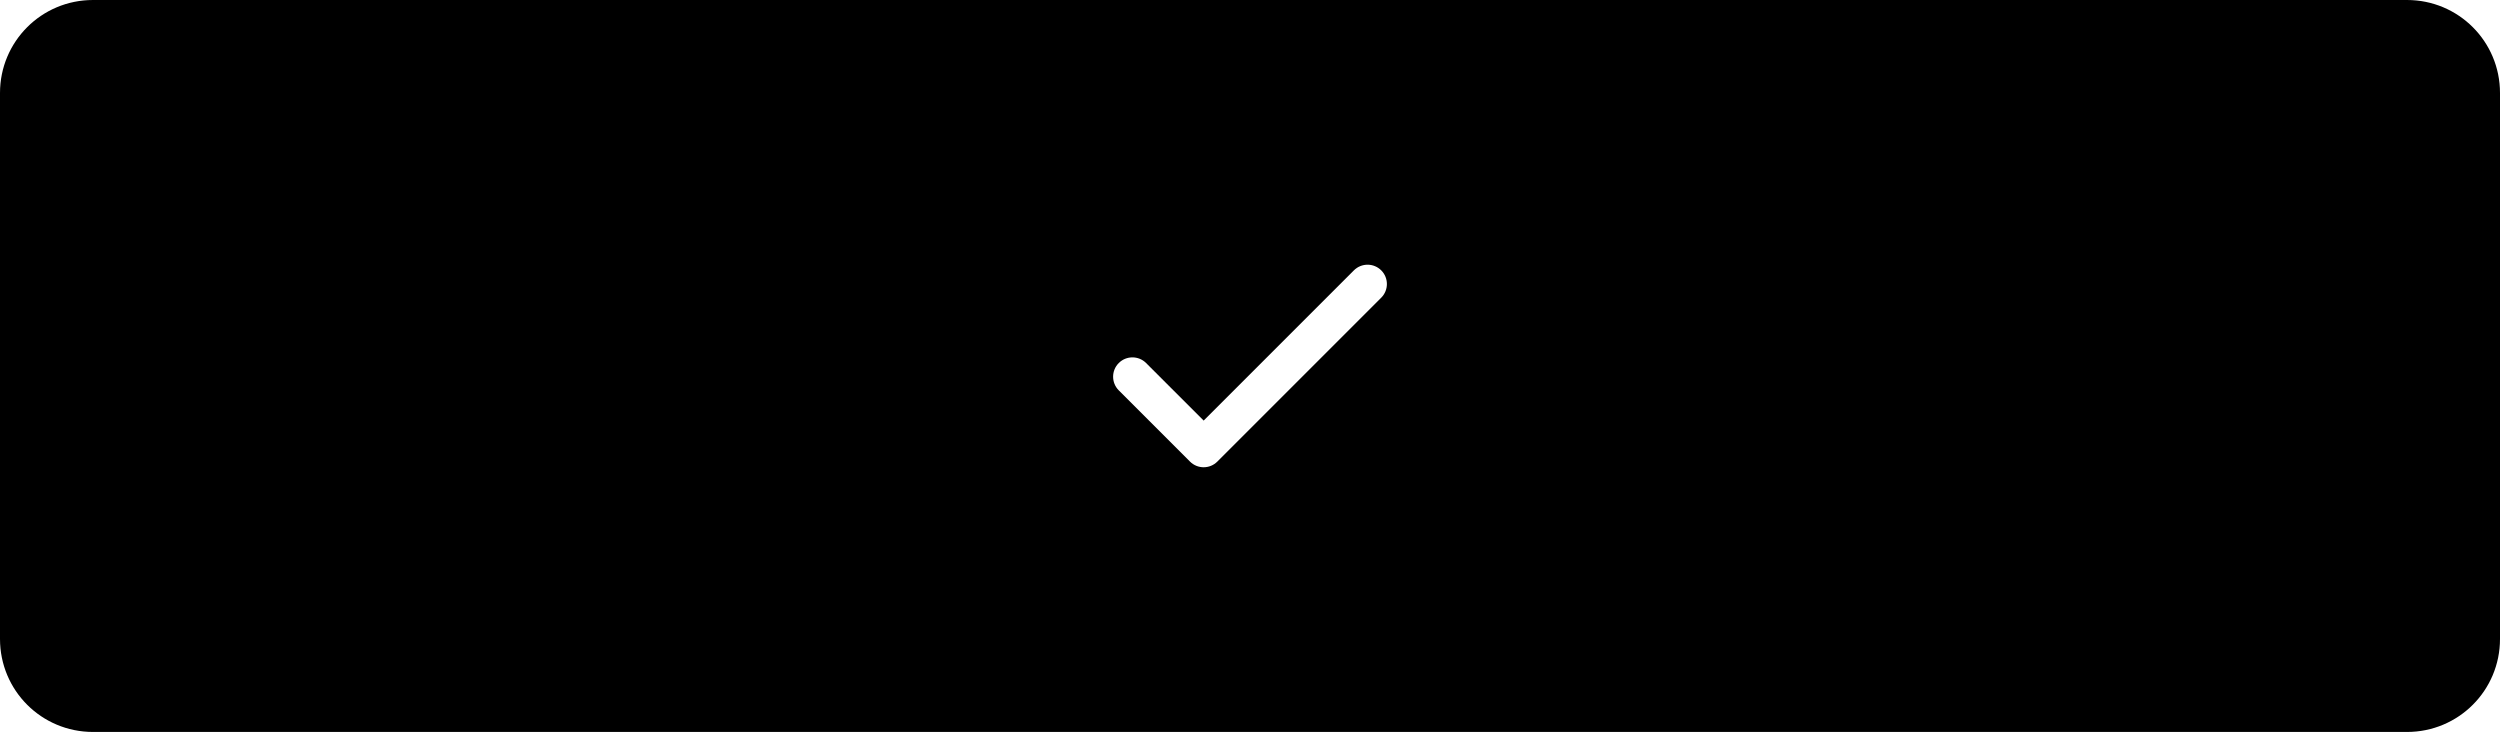
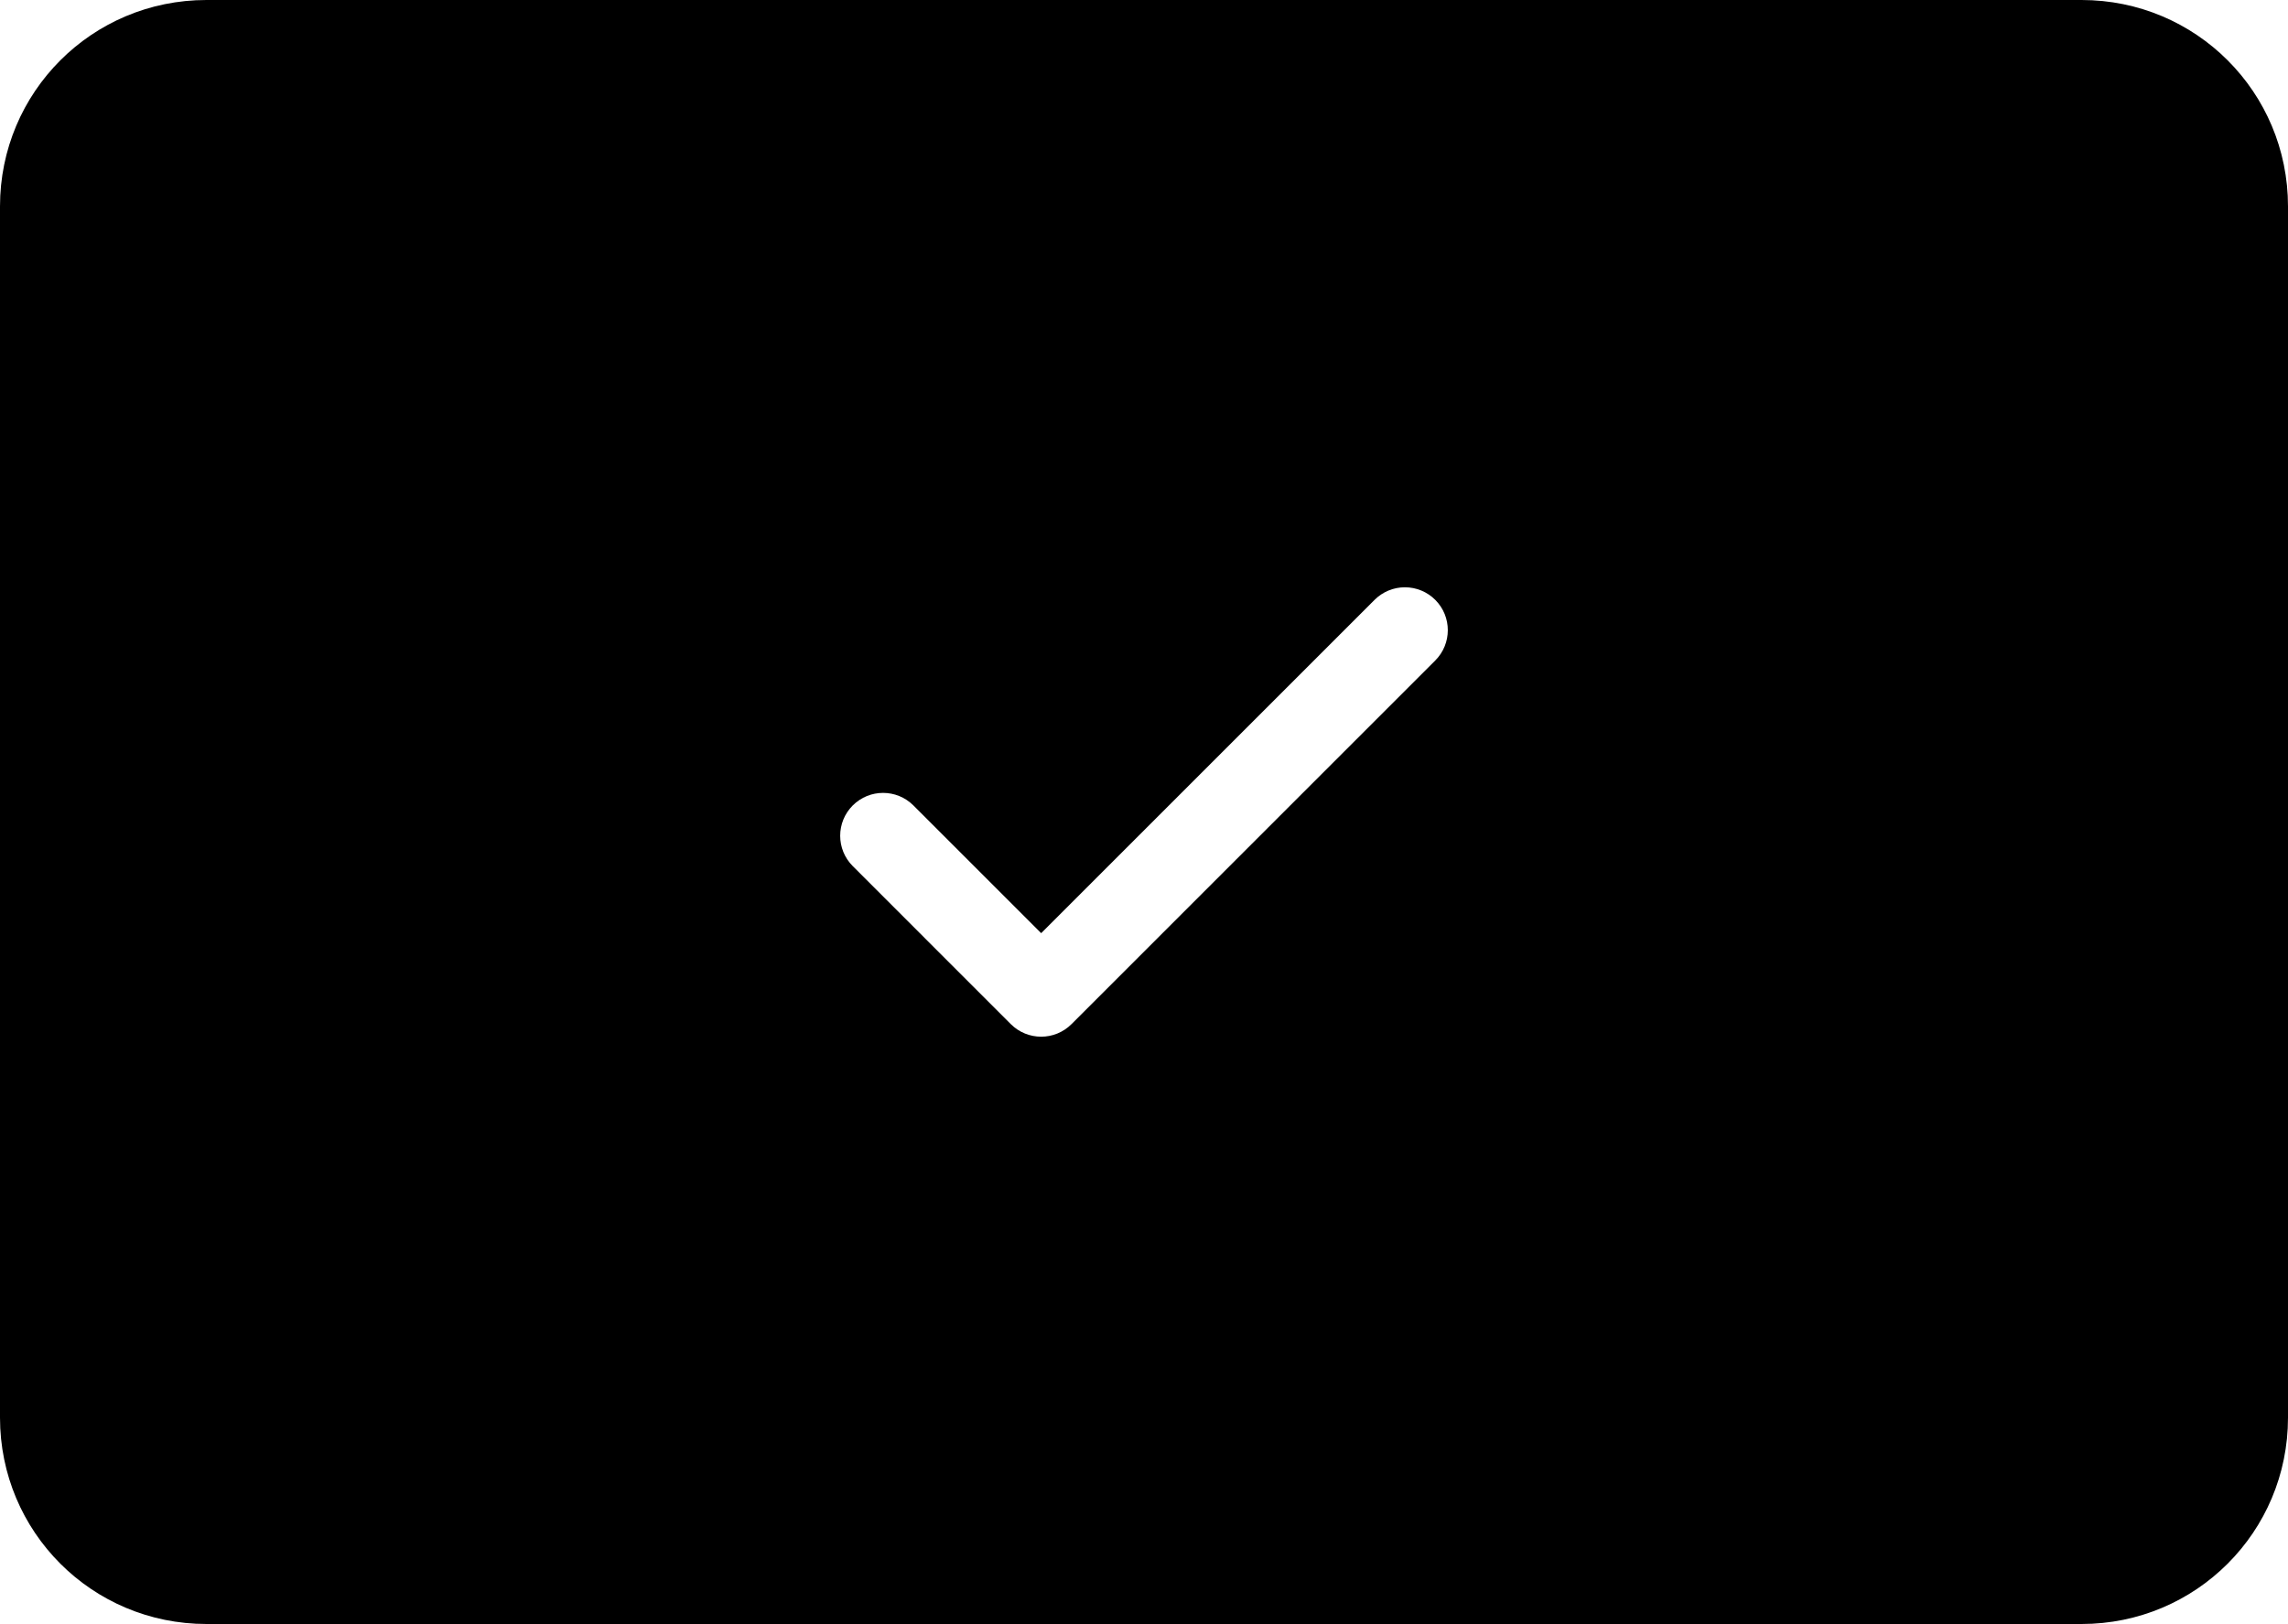
- <svg xmlns="http://www.w3.org/2000/svg" viewBox="0 0 485 142">
-   <path display="inline" stroke-width="12.791" stroke-linecap="round" stroke-linejoin="round" stroke-miterlimit="3.8" d="M 18.047 0 C 8.049 0 0 8.049 0 18.047 V 123.953 C 0 133.951 8.049 142 18.047 142 H 466.953 C 476.951 142 485 133.951 485 123.953 V 18.047 C 485 8.049 476.951 0 466.953 0 Z M 265.307 51.352 C 266.301 51.351 267.255 51.746 267.959 52.449 C 269.423 53.914 269.423 56.288 267.959 57.752 L 236.162 89.549 C 234.698 91.013 232.324 91.013 230.859 89.549 L 217.041 75.73 C 215.577 74.266 215.577 71.892 217.041 70.428 C 218.505 68.964 220.879 68.964 222.344 70.428 L 233.512 81.594 L 262.656 52.449 C 263.359 51.747 264.313 51.352 265.307 51.352 Z" />
+ <svg xmlns="http://www.w3.org/2000/svg" viewBox="0 0 200 142">
+   <path display="inline" stroke-width="12.791" stroke-linecap="round" stroke-linejoin="round" stroke-miterlimit="3.8" d="M 18.047,0 C 8.049,0 0,8.049 0,18.047 V 123.953 C 0,133.951 8.049,142 18.047,142 H 181.953 C 191.951,142 200,133.951 200,123.953 V 18.047 C 200,8.049 191.951,0 181.953,0 Z M 122.807,51.352 c 0.995,-3.68e-4 1.949,0.394 2.652,1.098 1.464,1.464 1.464,3.838 0,5.303 L 93.662,89.549 c -1.464,1.464 -3.838,1.464 -5.303,0 L 74.541,75.73 c -1.464,-1.464 -1.464,-3.838 0,-5.303 1.464,-1.464 3.838,-1.464 5.303,0 L 91.012,81.594 120.156,52.449 c 0.703,-0.703 1.656,-1.098 2.65,-1.098 z" />
</svg>
